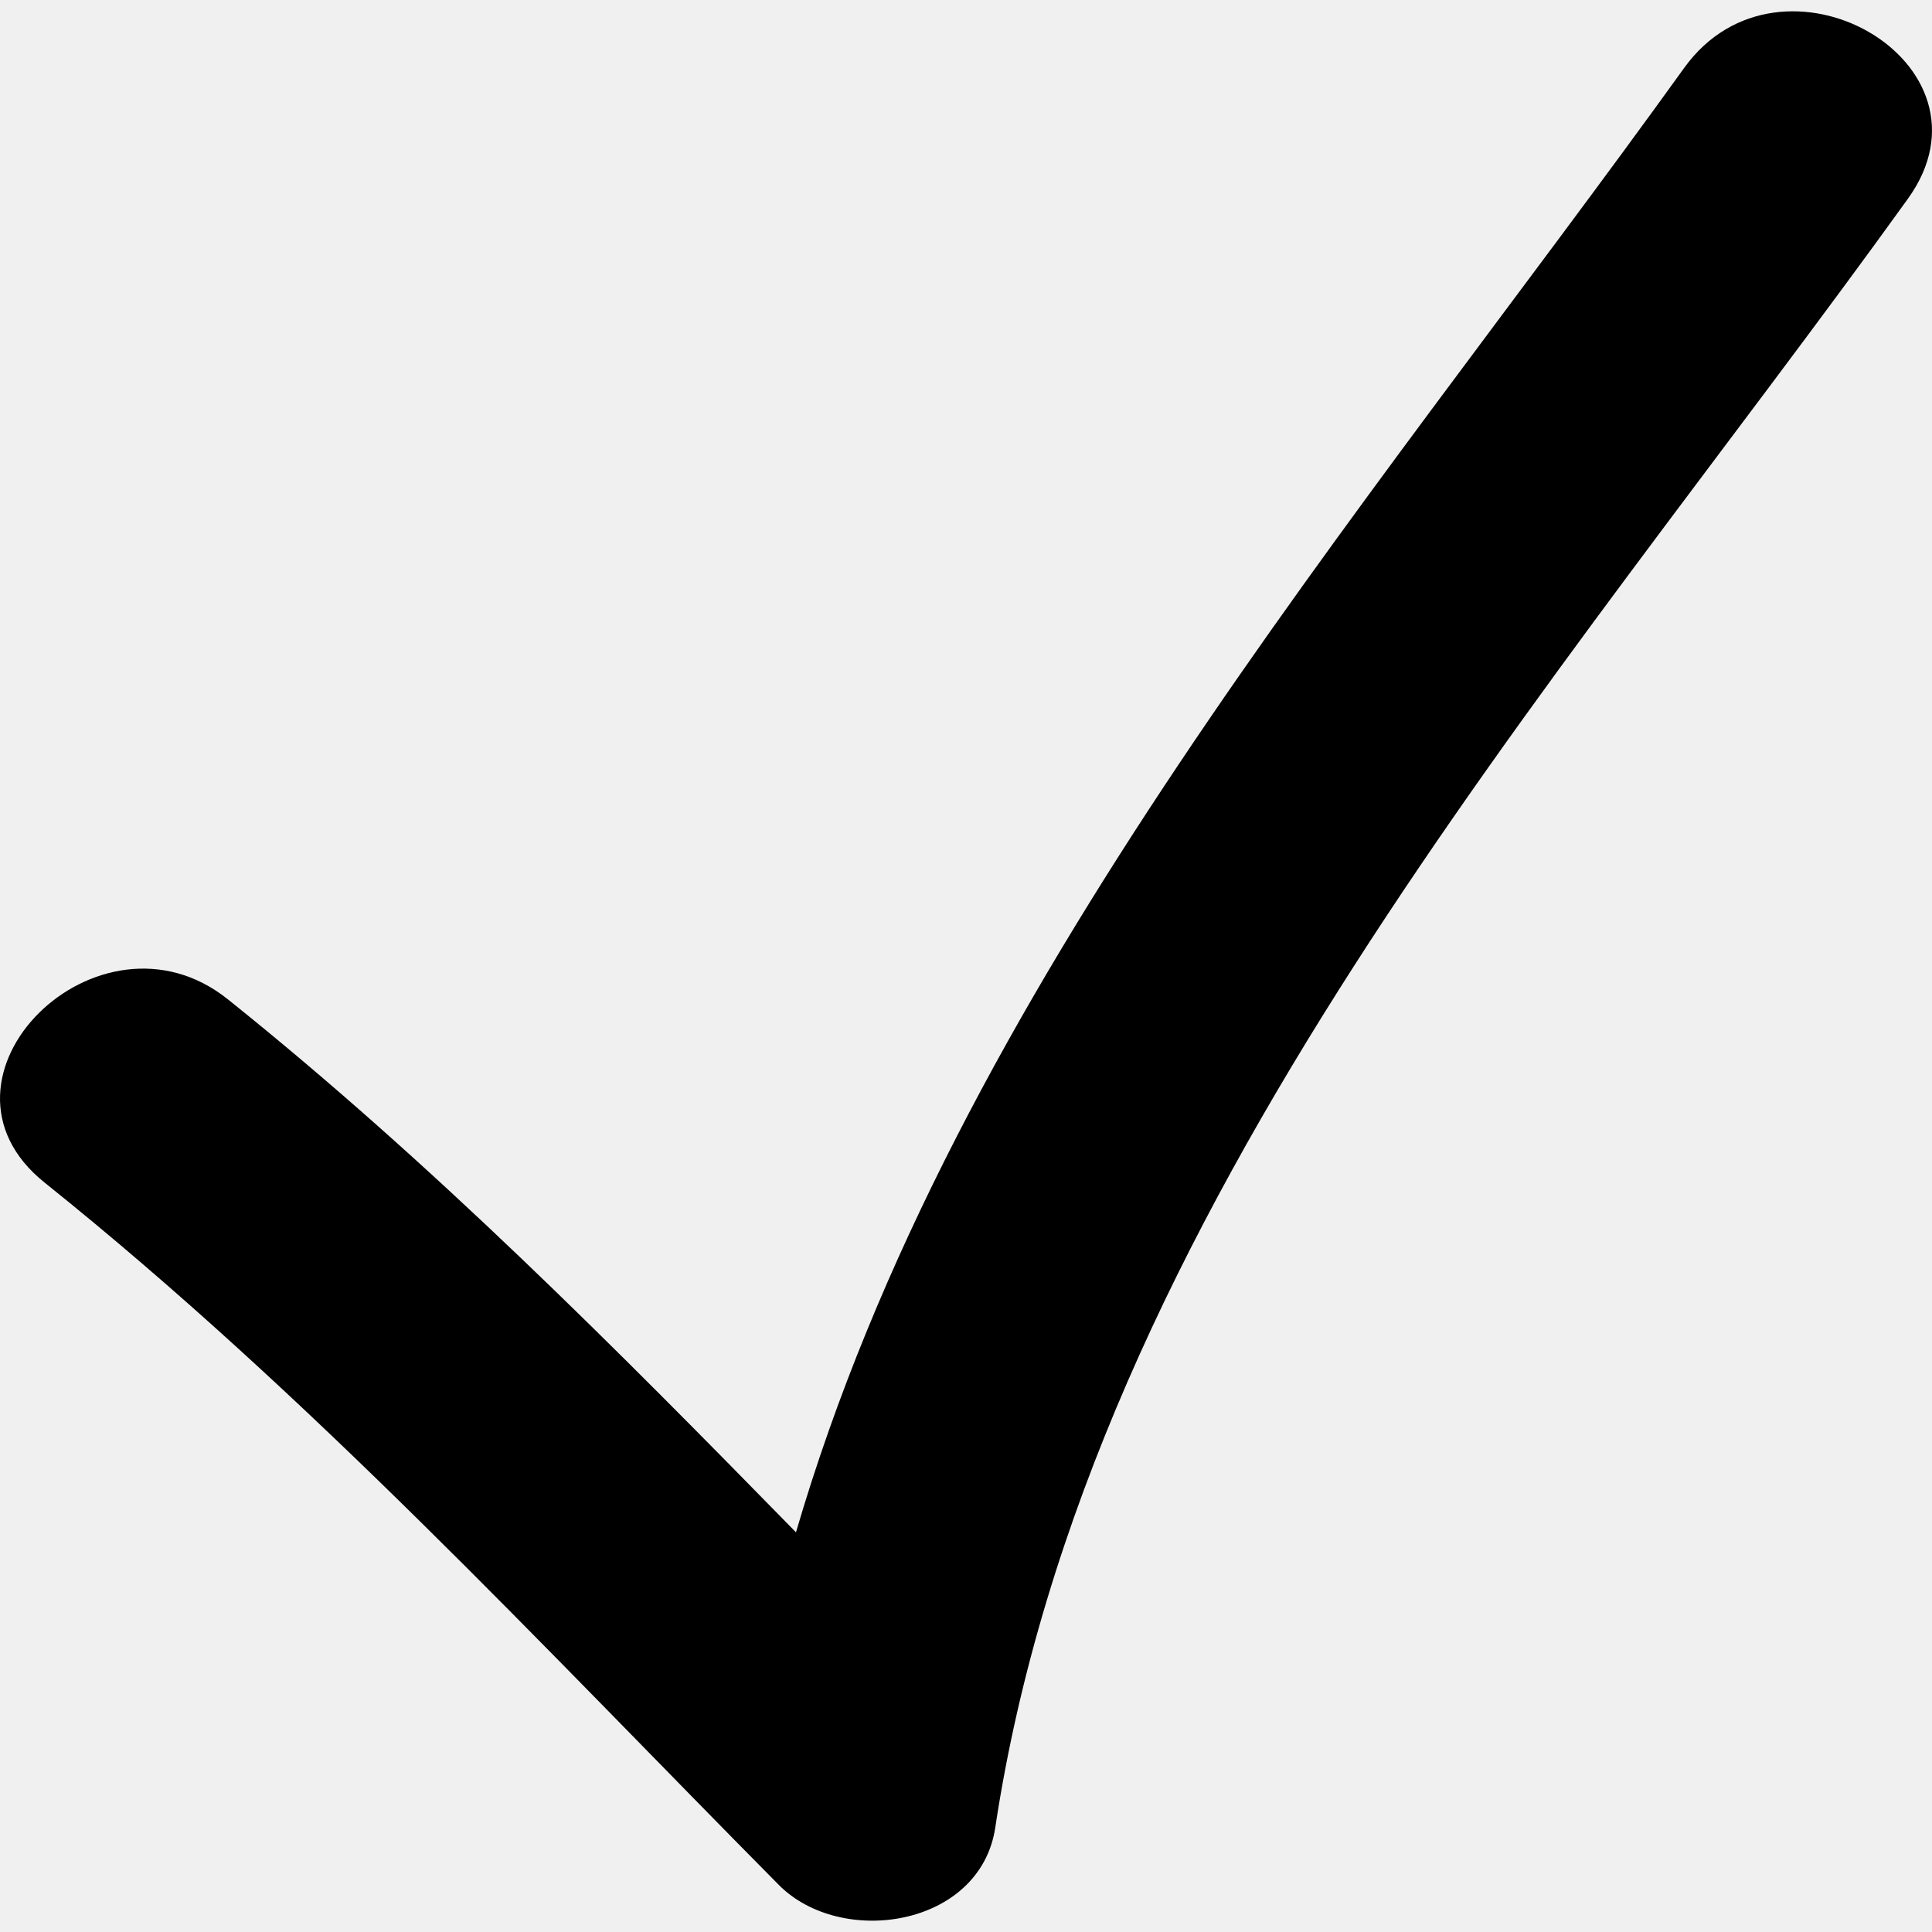
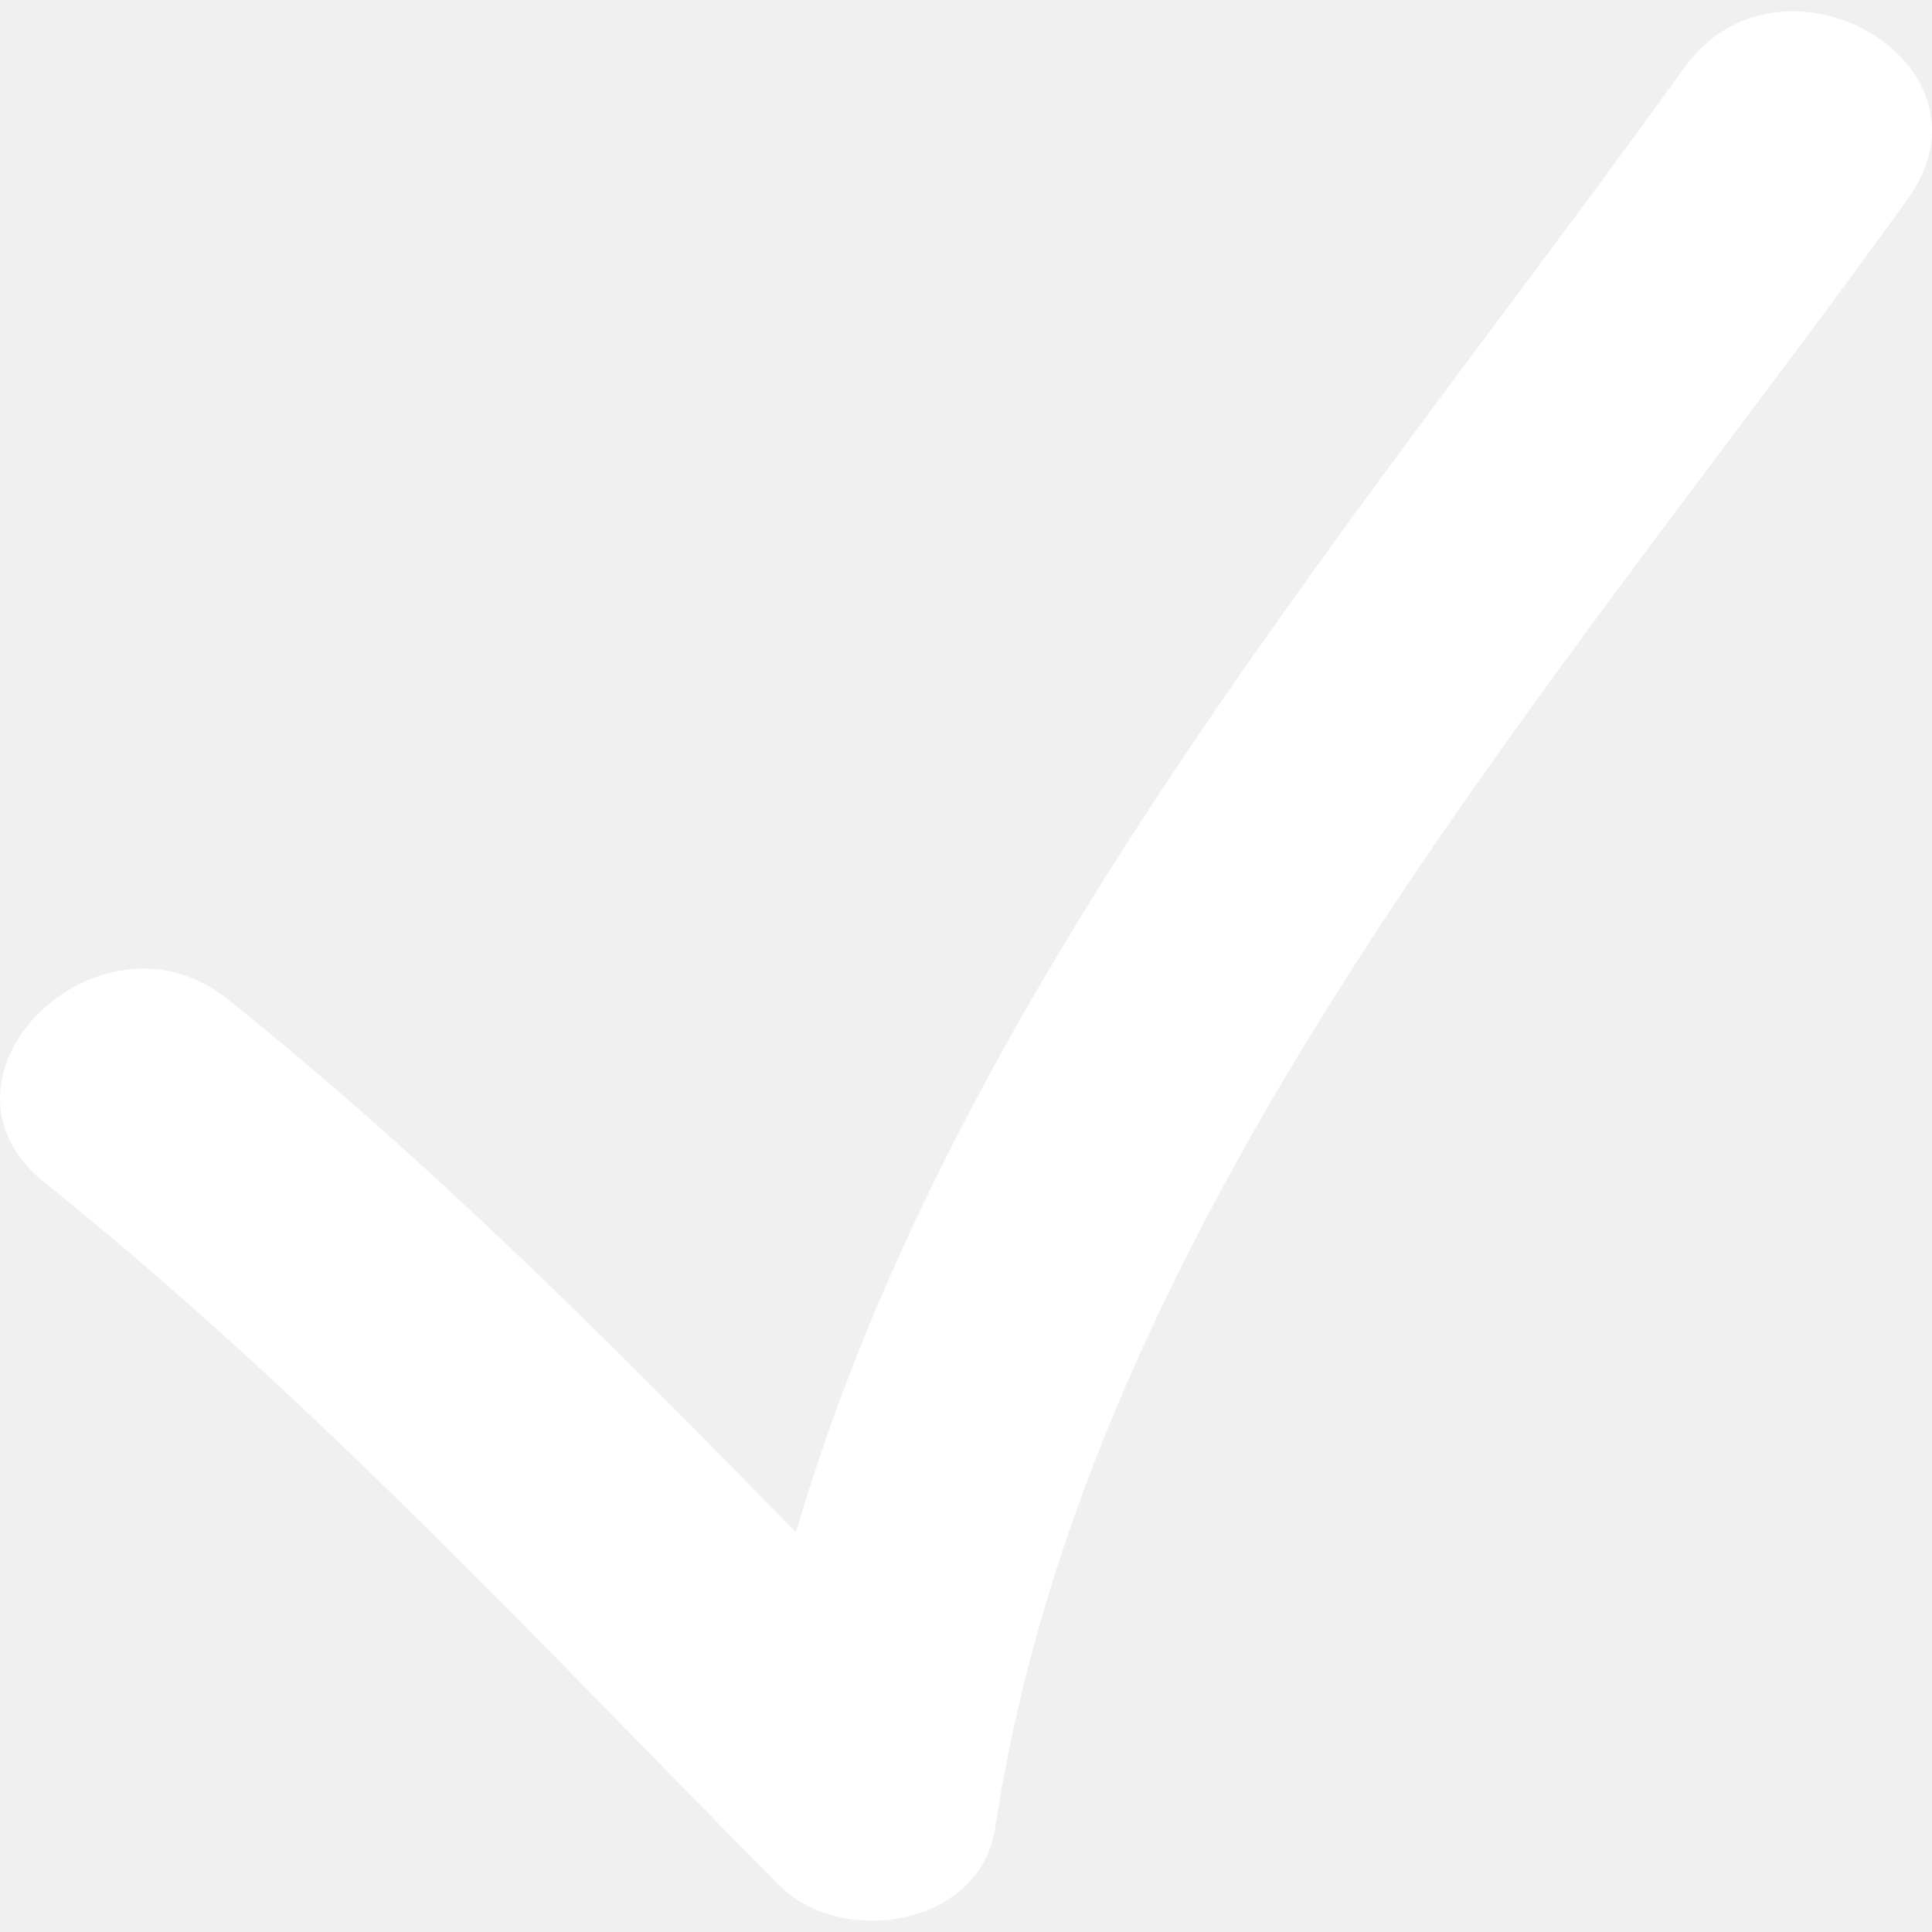
- <svg xmlns="http://www.w3.org/2000/svg" version="1.1" id="Capa_1" x="0px" y="0px" width="15px" height="15px" viewBox="0 0 229.153 229.153" style="enable-background:new 0 0 229.153 229.153;" xml:space="preserve">
+ <svg xmlns="http://www.w3.org/2000/svg" version="1.1" id="Capa_1" x="0px" y="0px" width="15px" height="15px" viewBox="0 0 229.153 229.153" style="enable-background:new 0 0 229.153 229.153;" xml:space="preserve" fill="white">
  <g>
    <path d="M92.356,223.549c7.41,7.5,23.914,5.014,25.691-6.779c11.056-73.217,66.378-134.985,108.243-193.189   C237.898,7.452,211.207-7.87,199.75,8.067C161.493,61.249,113.274,117.21,94.41,181.744   c-21.557-22.031-43.201-43.853-67.379-63.212c-15.312-12.265-37.215,9.343-21.738,21.737   C36.794,165.501,64.017,194.924,92.356,223.549z" />
  </g>
  <g>
</g>
  <g>
</g>
  <g>
</g>
  <g>
</g>
  <g>
</g>
  <g>
</g>
  <g>
</g>
  <g>
</g>
  <g>
</g>
  <g>
</g>
  <g>
</g>
  <g>
</g>
  <g>
</g>
  <g>
</g>
  <g>
</g>
</svg>
